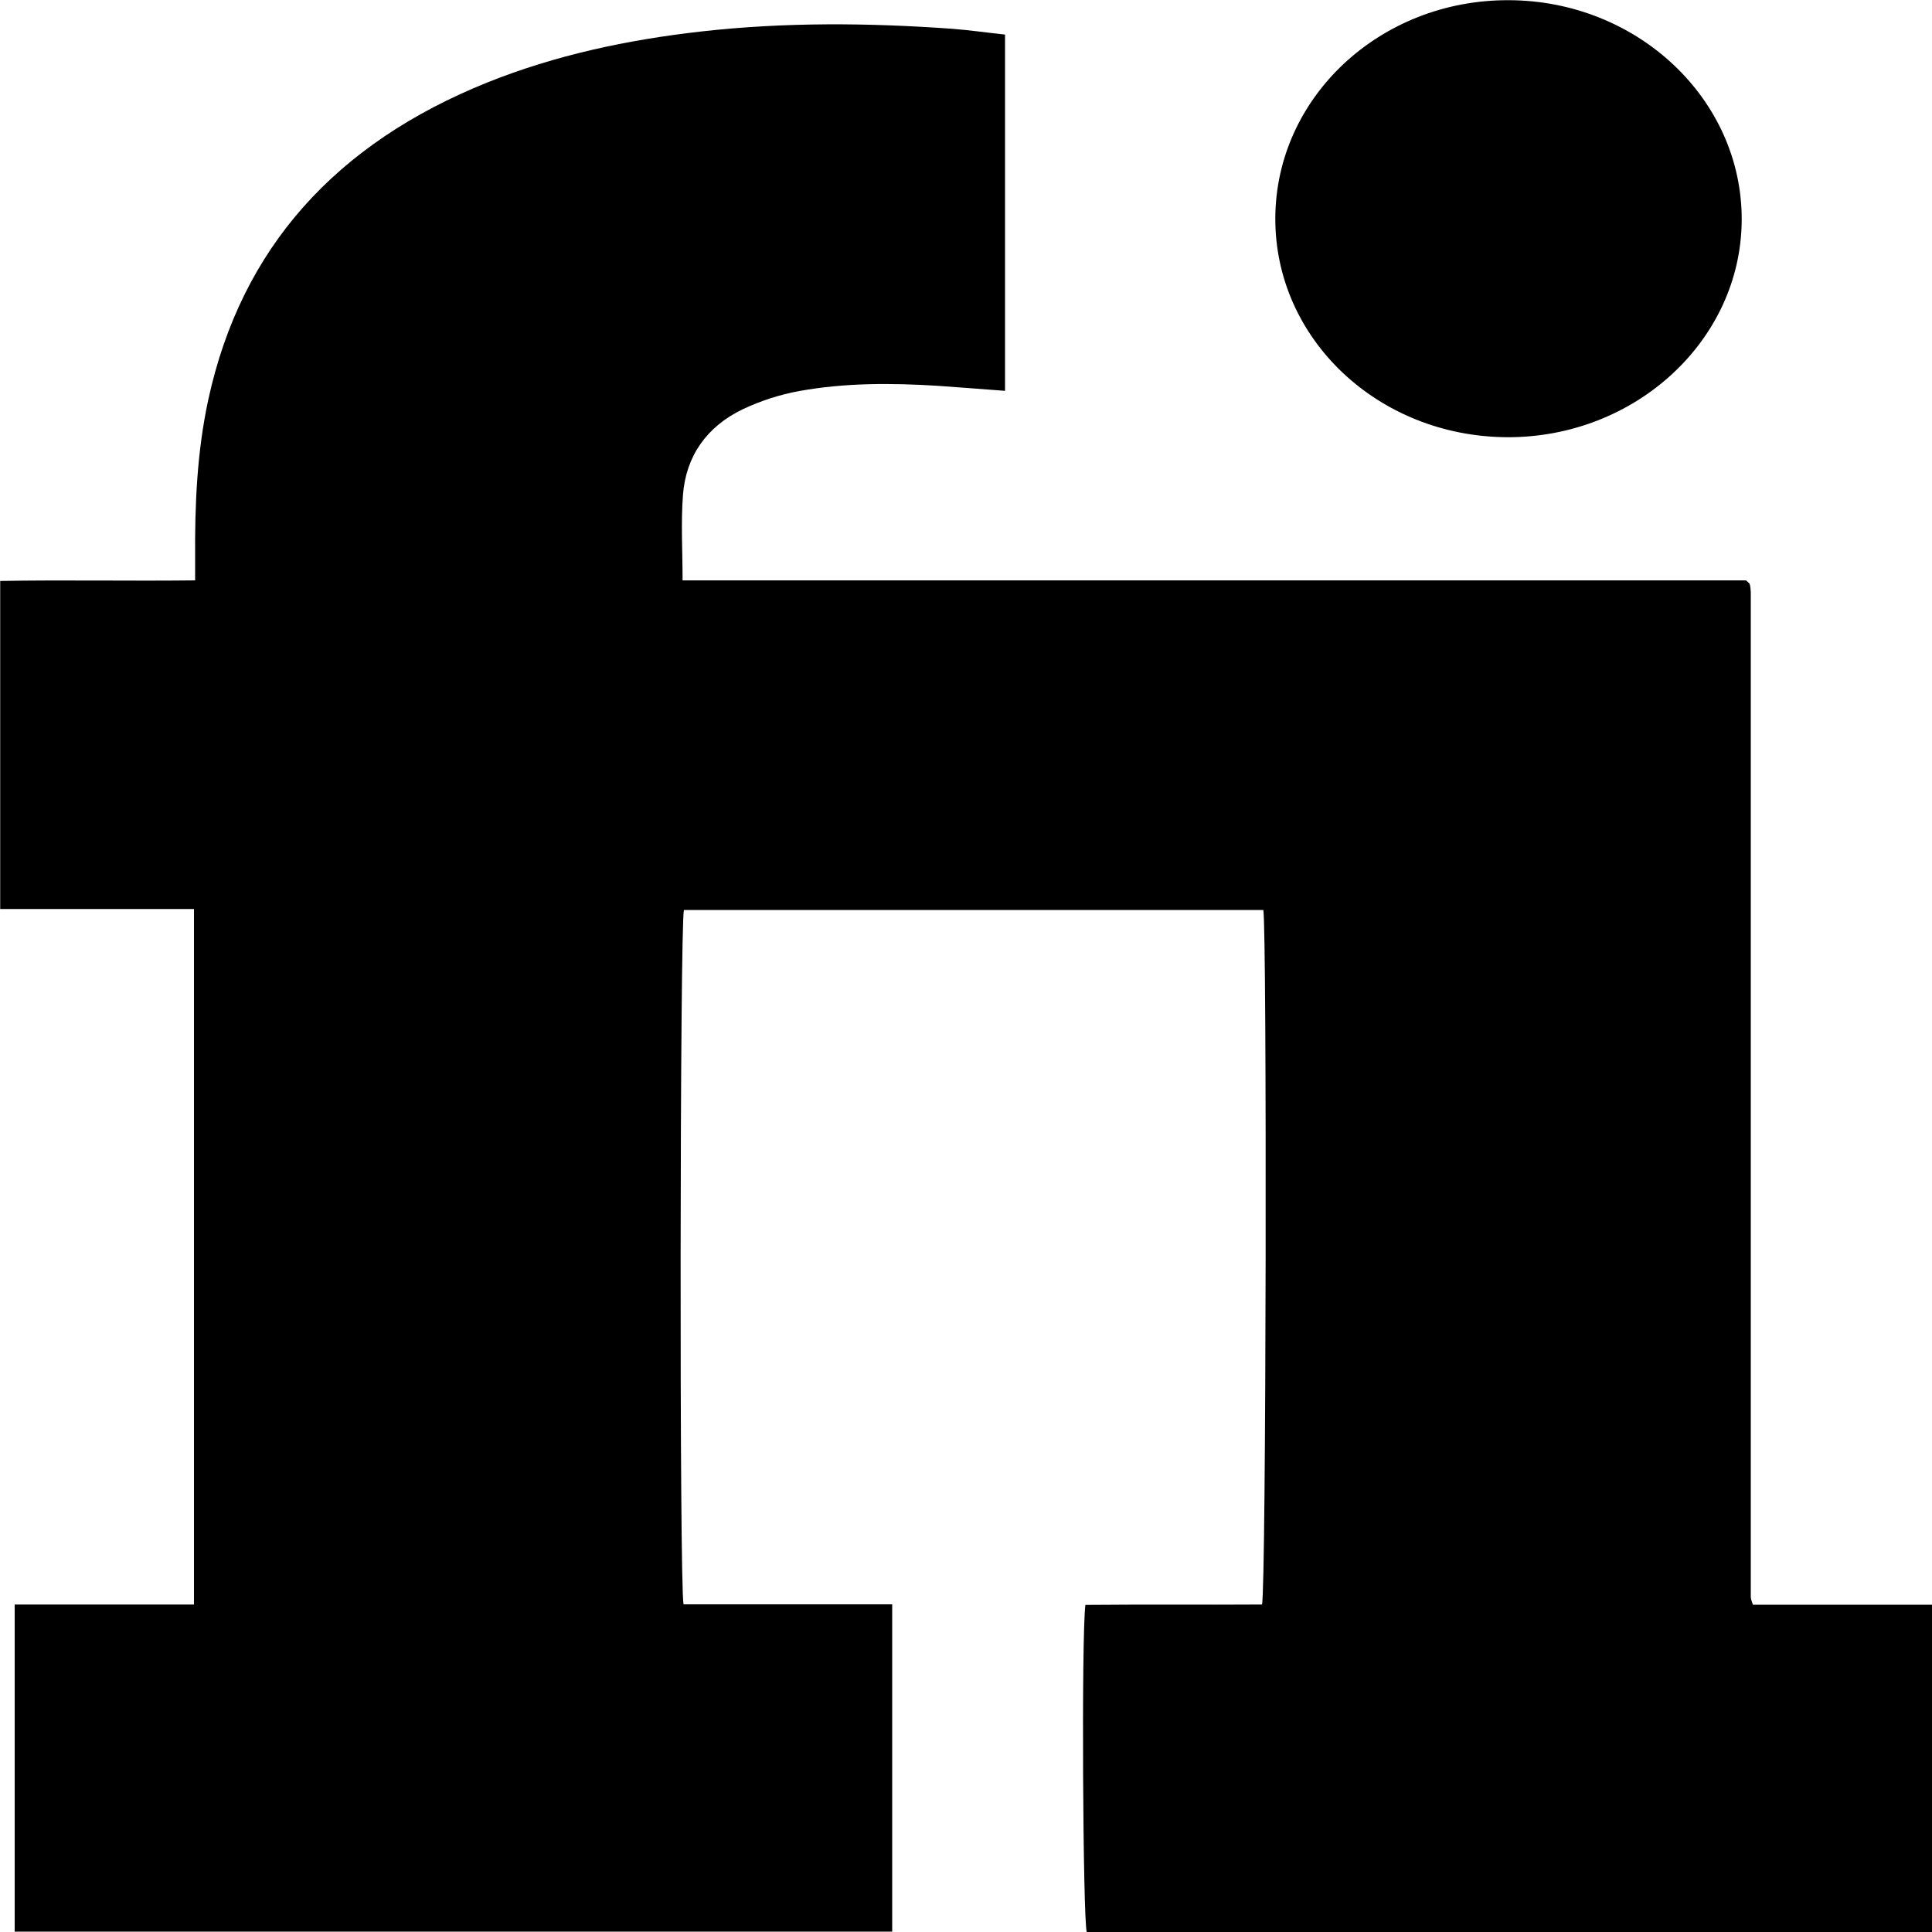
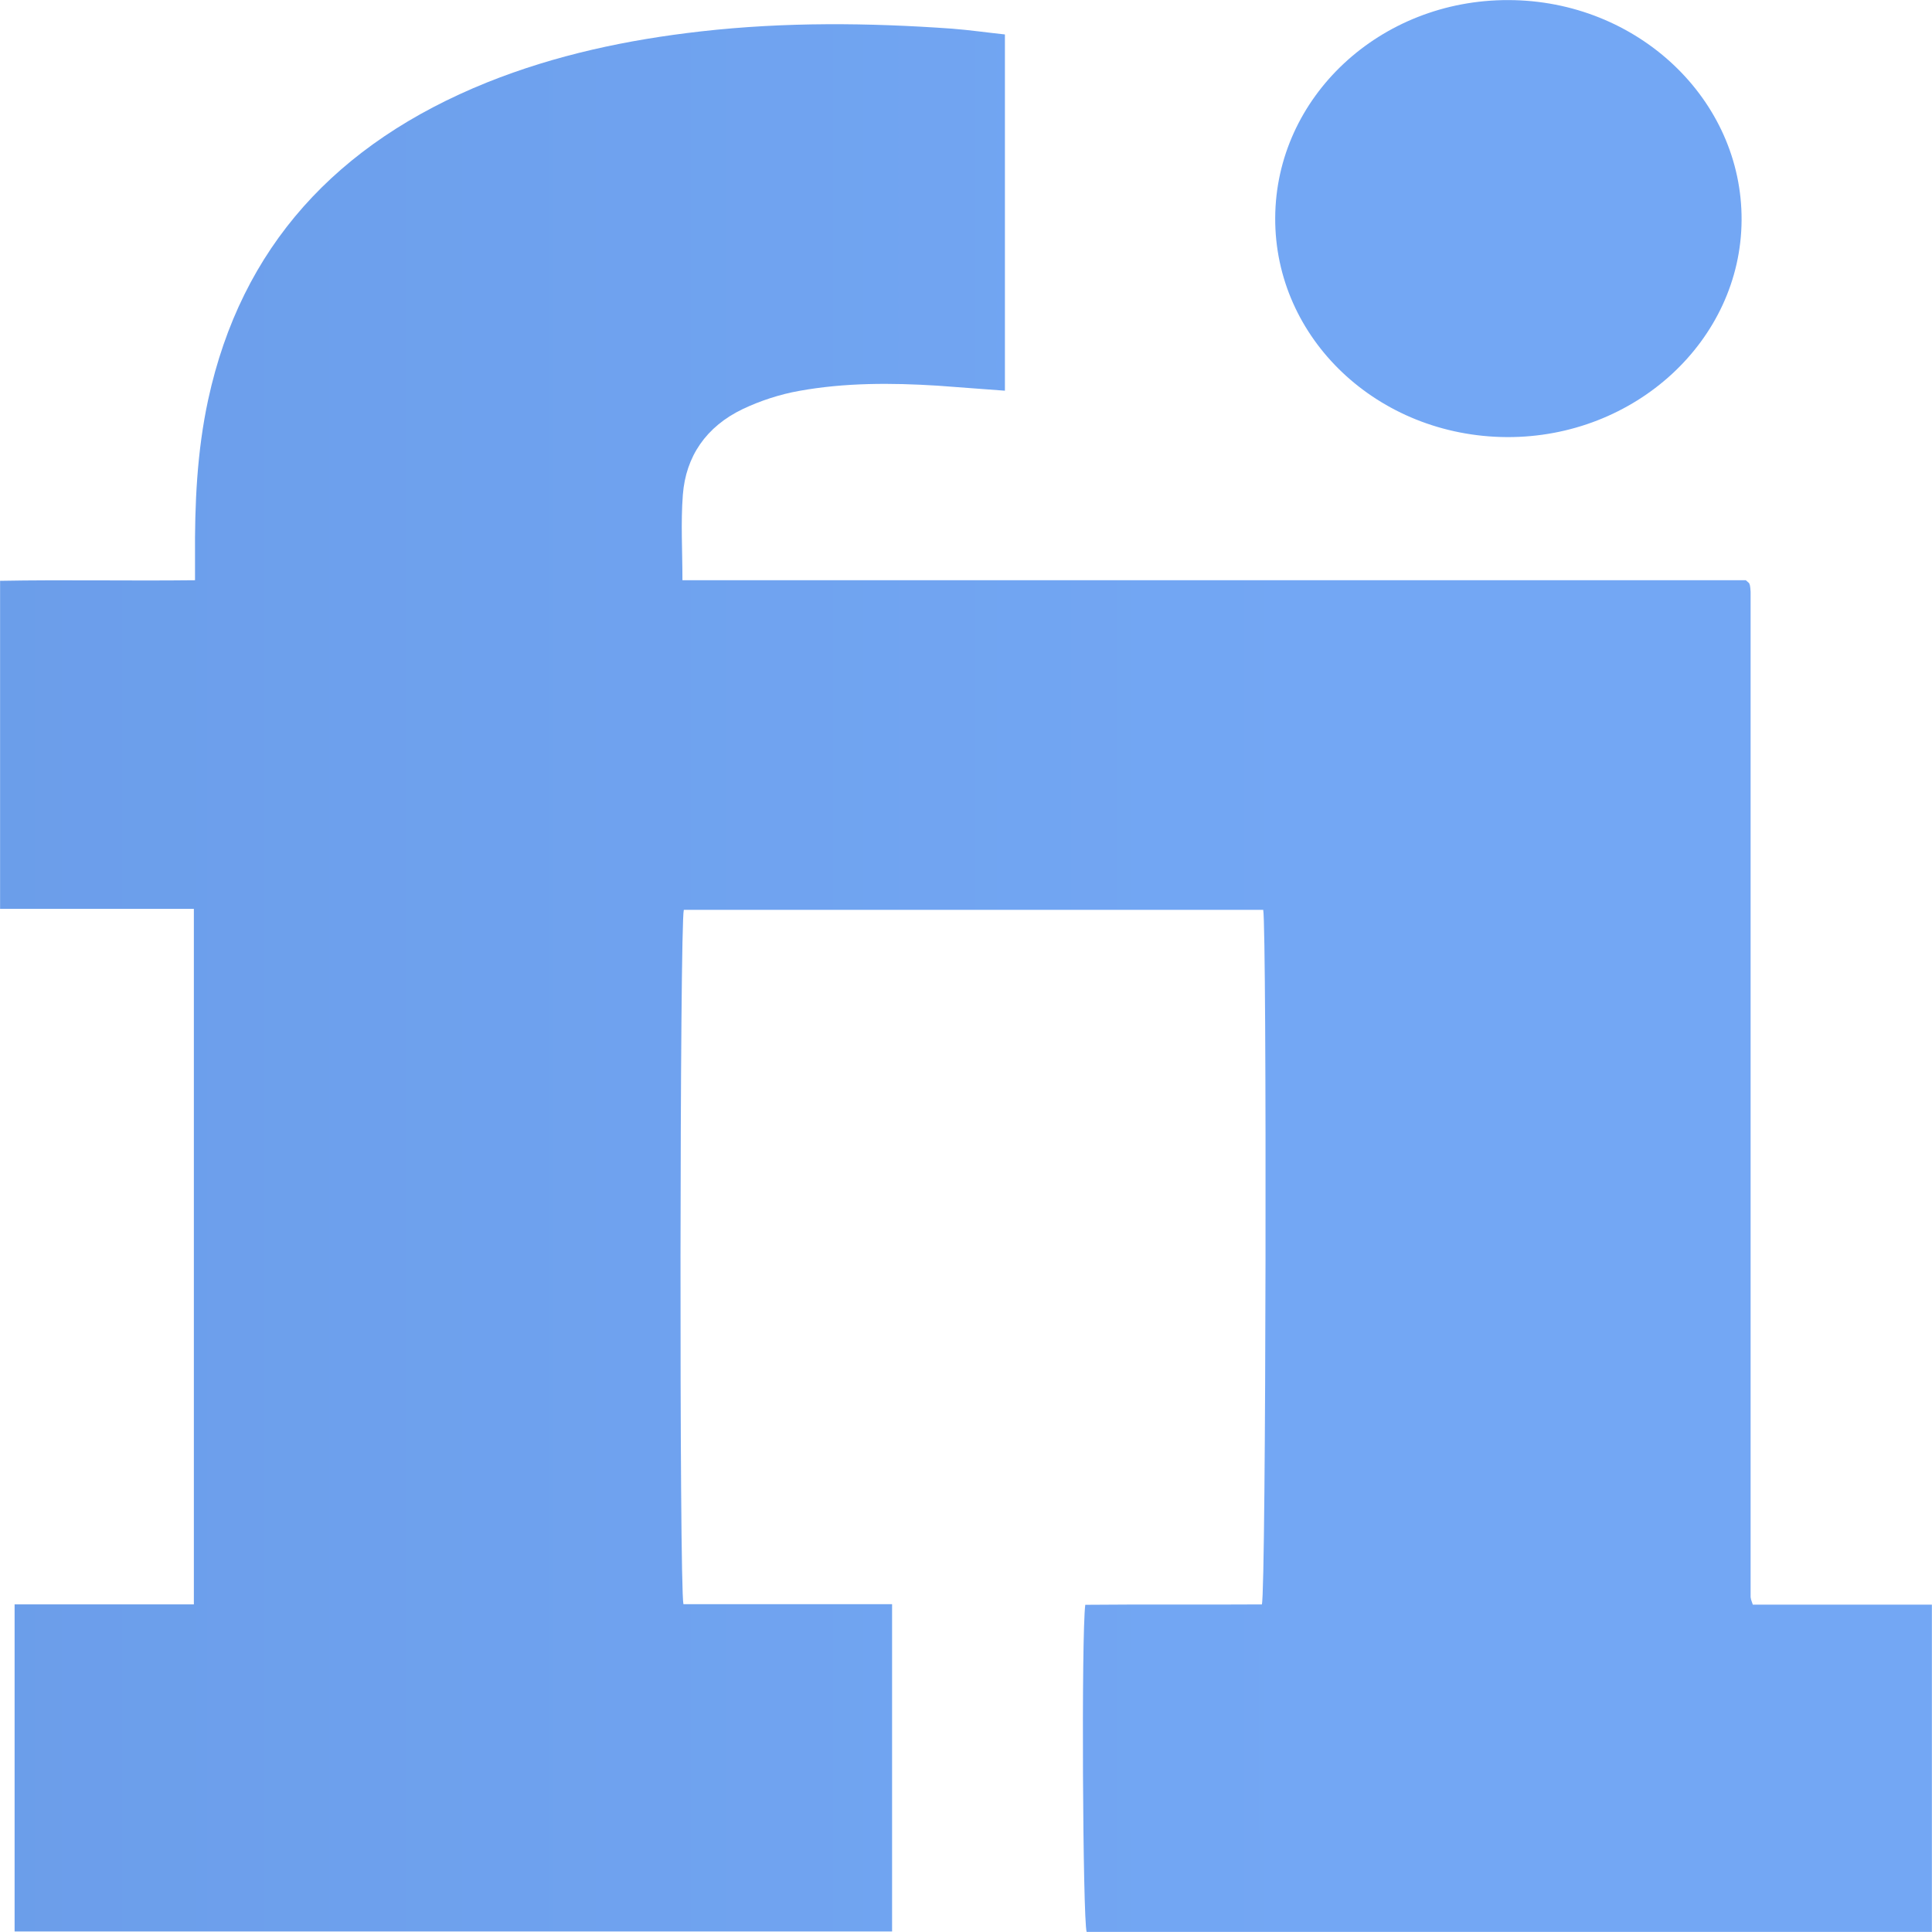
- <svg xmlns="http://www.w3.org/2000/svg" width="70" height="70" viewBox="-488 -488 1000 1000">
-   <path d="M419.3 342.6c30.8 0 61.4 0 92.7 0 0 56.8 0 112.9 0 169.4 -146.1 0-291.8 0-437.5 0 -2-6.5-2.8-153.7-0.7-169.3 30.4-0.3 61 0 91.4-0.2 2.2-7.2 2.6-348.6 0.7-359.5 -99.9 0-199.9 0-299.9 0 -2.1 7-2.4 349.7-0.2 359.4 35.6 0 71.5 0 108 0 0 56.9 0 112.9 0 169.4 -151.3 0-302.5 0-454.2 0 0-56.3 0-112.3 0-169.3 31 0 61.6 0 92.8 0 0-120.3 0-239.5 0-360 -33.4 0-66.6 0-100.3 0 0-57 0-112.7 0-169.8 33.1-0.6 66.3 0.1 100.9-0.3 0-4.4 0-8.2 0-12 -0.2-27.3 1-54.6 6.8-81.5 17.1-78.8 66.2-132.7 144.4-164.2 35.4-14.2 72.6-22.1 110.7-26.4 43.4-4.9 86.7-4.5 130-1.4 9 0.7 18 2 27.3 3 0 61.6 0 122.6 0 184.4 -11.9-0.9-23.4-1.8-34.8-2.6 -24-1.5-48-1.6-71.7 2.7 -10 1.8-20.1 5.1-29.2 9.4 -19 9.1-29.5 24.6-31 44.4 -1.1 14.4-0.2 28.9-0.2 44.2 184 0 367.6 0 550.4 0 1.1 1 1.4 1.2 1.6 1.4 0.2 0.2 0.3 0.4 0.4 0.8 0.1 0.3 0.2 0.6 0.2 0.9 0.1 0.6 0.2 1.2 0.2 1.8 0.1 0.6 0.1 1.2 0.1 1.8 0 0.7 0 1.2 0 1.8 0 171.9 0 343.8 0 515.7 0 0.6 0 1.2 0 1.8 0 0.3 0 0.7 0.1 0.9 0 0.3 0.1 0.6 0.2 0.9C418.5 340.4 418.7 340.7 419.3 342.6z" />
-   <path d="M172.1-375.2c0.3-62.5 54.2-112.9 120.7-112.7 66.8 0.1 121.1 51.4 120.7 114 -0.4 62.1-55.1 112.5-121.5 112.2C225.2-262.1 171.8-312.7 172.1-375.2z" />
+ <svg xmlns="http://www.w3.org/2000/svg" version="1.1" id="Layer_1" x="0px" y="0px" width="70px" height="70px" viewBox="0 0 70 70" enable-background="new 0 0 70 70" xml:space="preserve">
+   <linearGradient id="SVGID_1_" gradientUnits="userSpaceOnUse" x1="-430.82" y1="35.438" x2="207.869" y2="35.438">
+     <stop offset="0.25" style="stop-color:#4069B2" />
+     <stop offset="0.75" style="stop-color:#73A7F4" />
+   </linearGradient>
+   <path fill="url(#SVGID_1_)" d="M63.508,58.14c2.156,0,4.297,0,6.488,0c0,3.975,0,7.902,0,11.857c-10.227,0-20.426,0-30.625,0  c-0.141-0.455-0.195-10.76-0.049-11.852c2.129-0.021,4.27,0,6.398-0.014c0.154-0.504,0.182-24.402,0.049-25.165  c-6.994,0-13.993,0-20.993,0c-0.147,0.489-0.168,24.479-0.014,25.157c2.491,0,5.005,0,7.56,0c0,3.984,0,7.904,0,11.859  c-10.591,0-21.175,0-31.793,0c0-3.941,0-7.861,0-11.852c2.17,0,4.311,0,6.495,0c0-8.422,0-16.766,0-25.2c-2.338,0-4.661,0-7.021,0  c0-3.989,0-7.89,0-11.886c2.316-0.043,4.641,0.007,7.063-0.021c0-0.308,0-0.574,0-0.84c-0.014-1.911,0.07-3.822,0.477-5.705  C8.74,8.964,12.177,5.19,17.65,2.985c2.479-0.994,5.082-1.547,7.749-1.848c3.038-0.344,6.069-0.314,9.101-0.098  c0.629,0.049,1.26,0.14,1.91,0.209c0,4.313,0,8.582,0,12.908c-0.832-0.063-1.638-0.125-2.436-0.182  c-1.68-0.105-3.359-0.111-5.02,0.189c-0.699,0.125-1.406,0.356-2.043,0.658c-1.33,0.637-2.065,1.721-2.17,3.107  c-0.078,1.008-0.015,2.023-0.015,3.094c12.88,0,25.731,0,38.528,0c0.076,0.07,0.098,0.084,0.111,0.098  c0.014,0.015,0.021,0.029,0.027,0.057c0.008,0.021,0.016,0.042,0.016,0.063c0.006,0.043,0.014,0.084,0.014,0.127  c0.006,0.041,0.006,0.084,0.006,0.125c0,0.049,0,0.084,0,0.127c0,12.033,0,24.066,0,36.1c0,0.041,0,0.084,0,0.125  c0,0.021,0,0.049,0.008,0.063c0,0.021,0.008,0.043,0.014,0.064C63.451,57.985,63.465,58.005,63.508,58.14z" />
+   <linearGradient id="SVGID_2_" gradientUnits="userSpaceOnUse" x1="-430.82" y1="7.92" x2="207.869" y2="7.92">
+     <stop offset="0.25" style="stop-color:#4069B2" />
+     <stop offset="0.75" style="stop-color:#73A7F4" />
+   </linearGradient>
+   <path fill="url(#SVGID_2_)" d="M46.203,7.893c0.021-4.375,3.795-7.903,8.449-7.89c4.676,0.008,8.477,3.599,8.449,7.98  c-0.027,4.348-3.857,7.875-8.506,7.854C49.92,15.81,46.182,12.268,46.203,7.893z" />
</svg>
